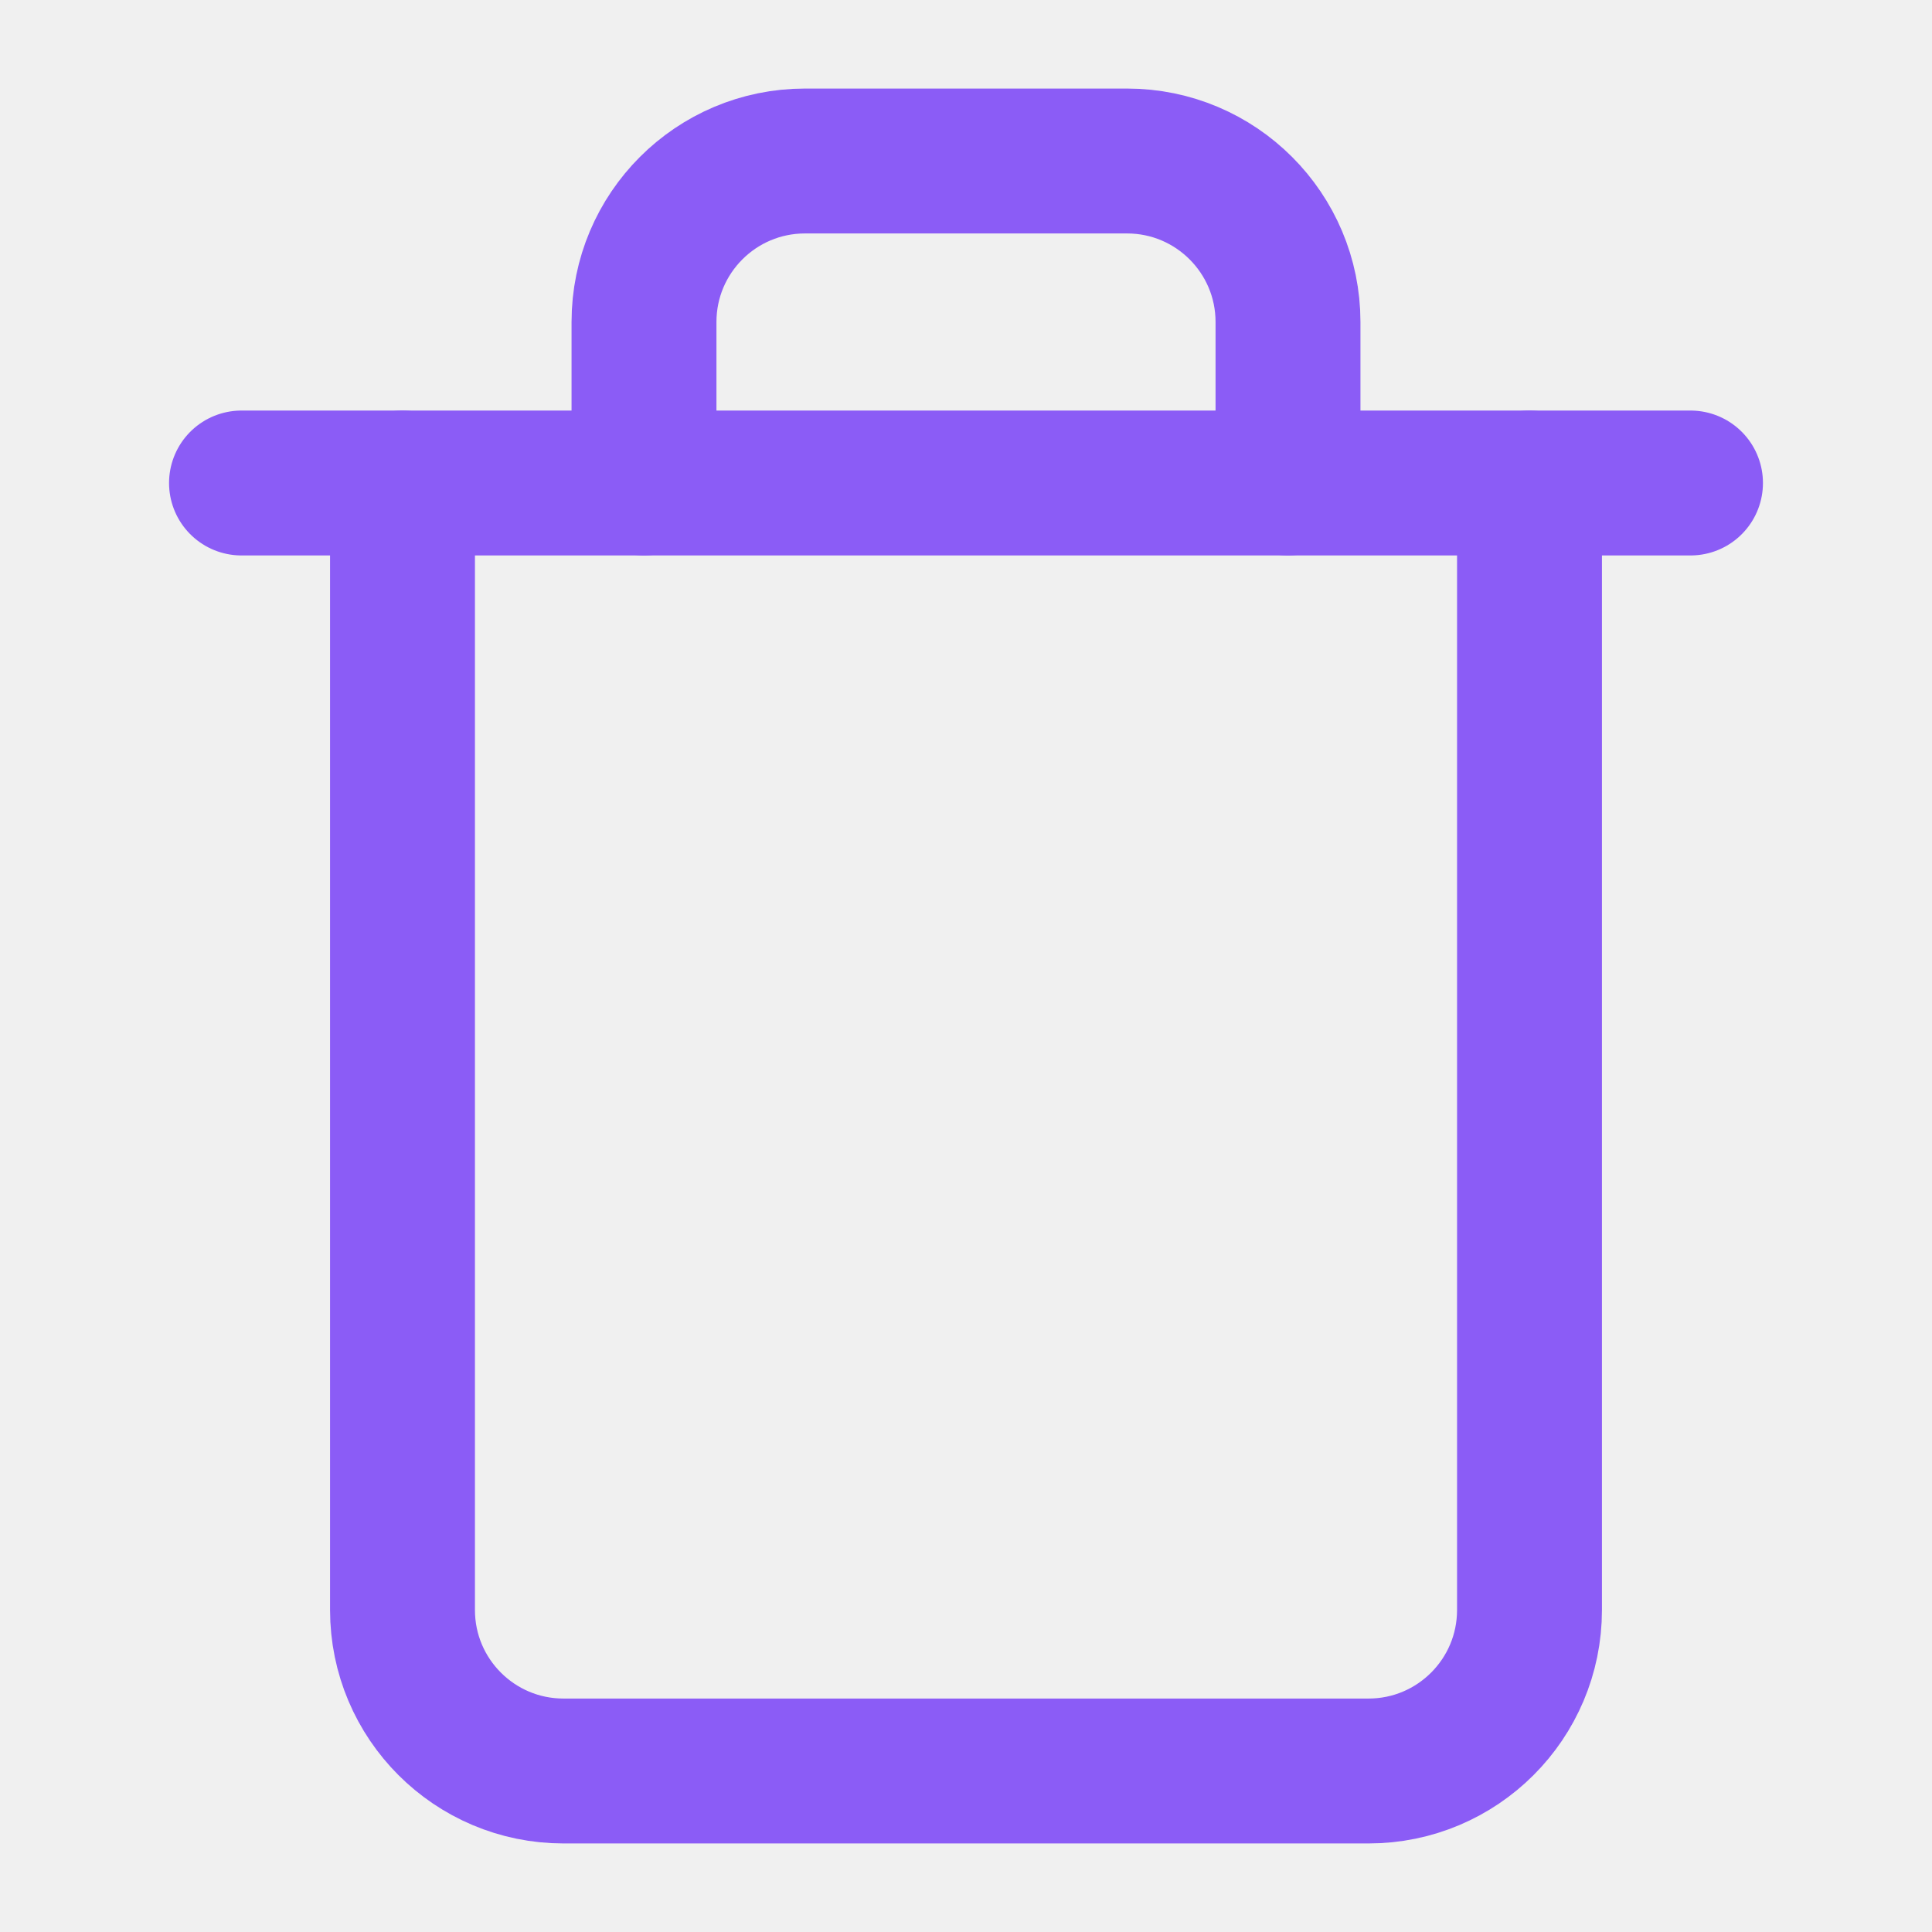
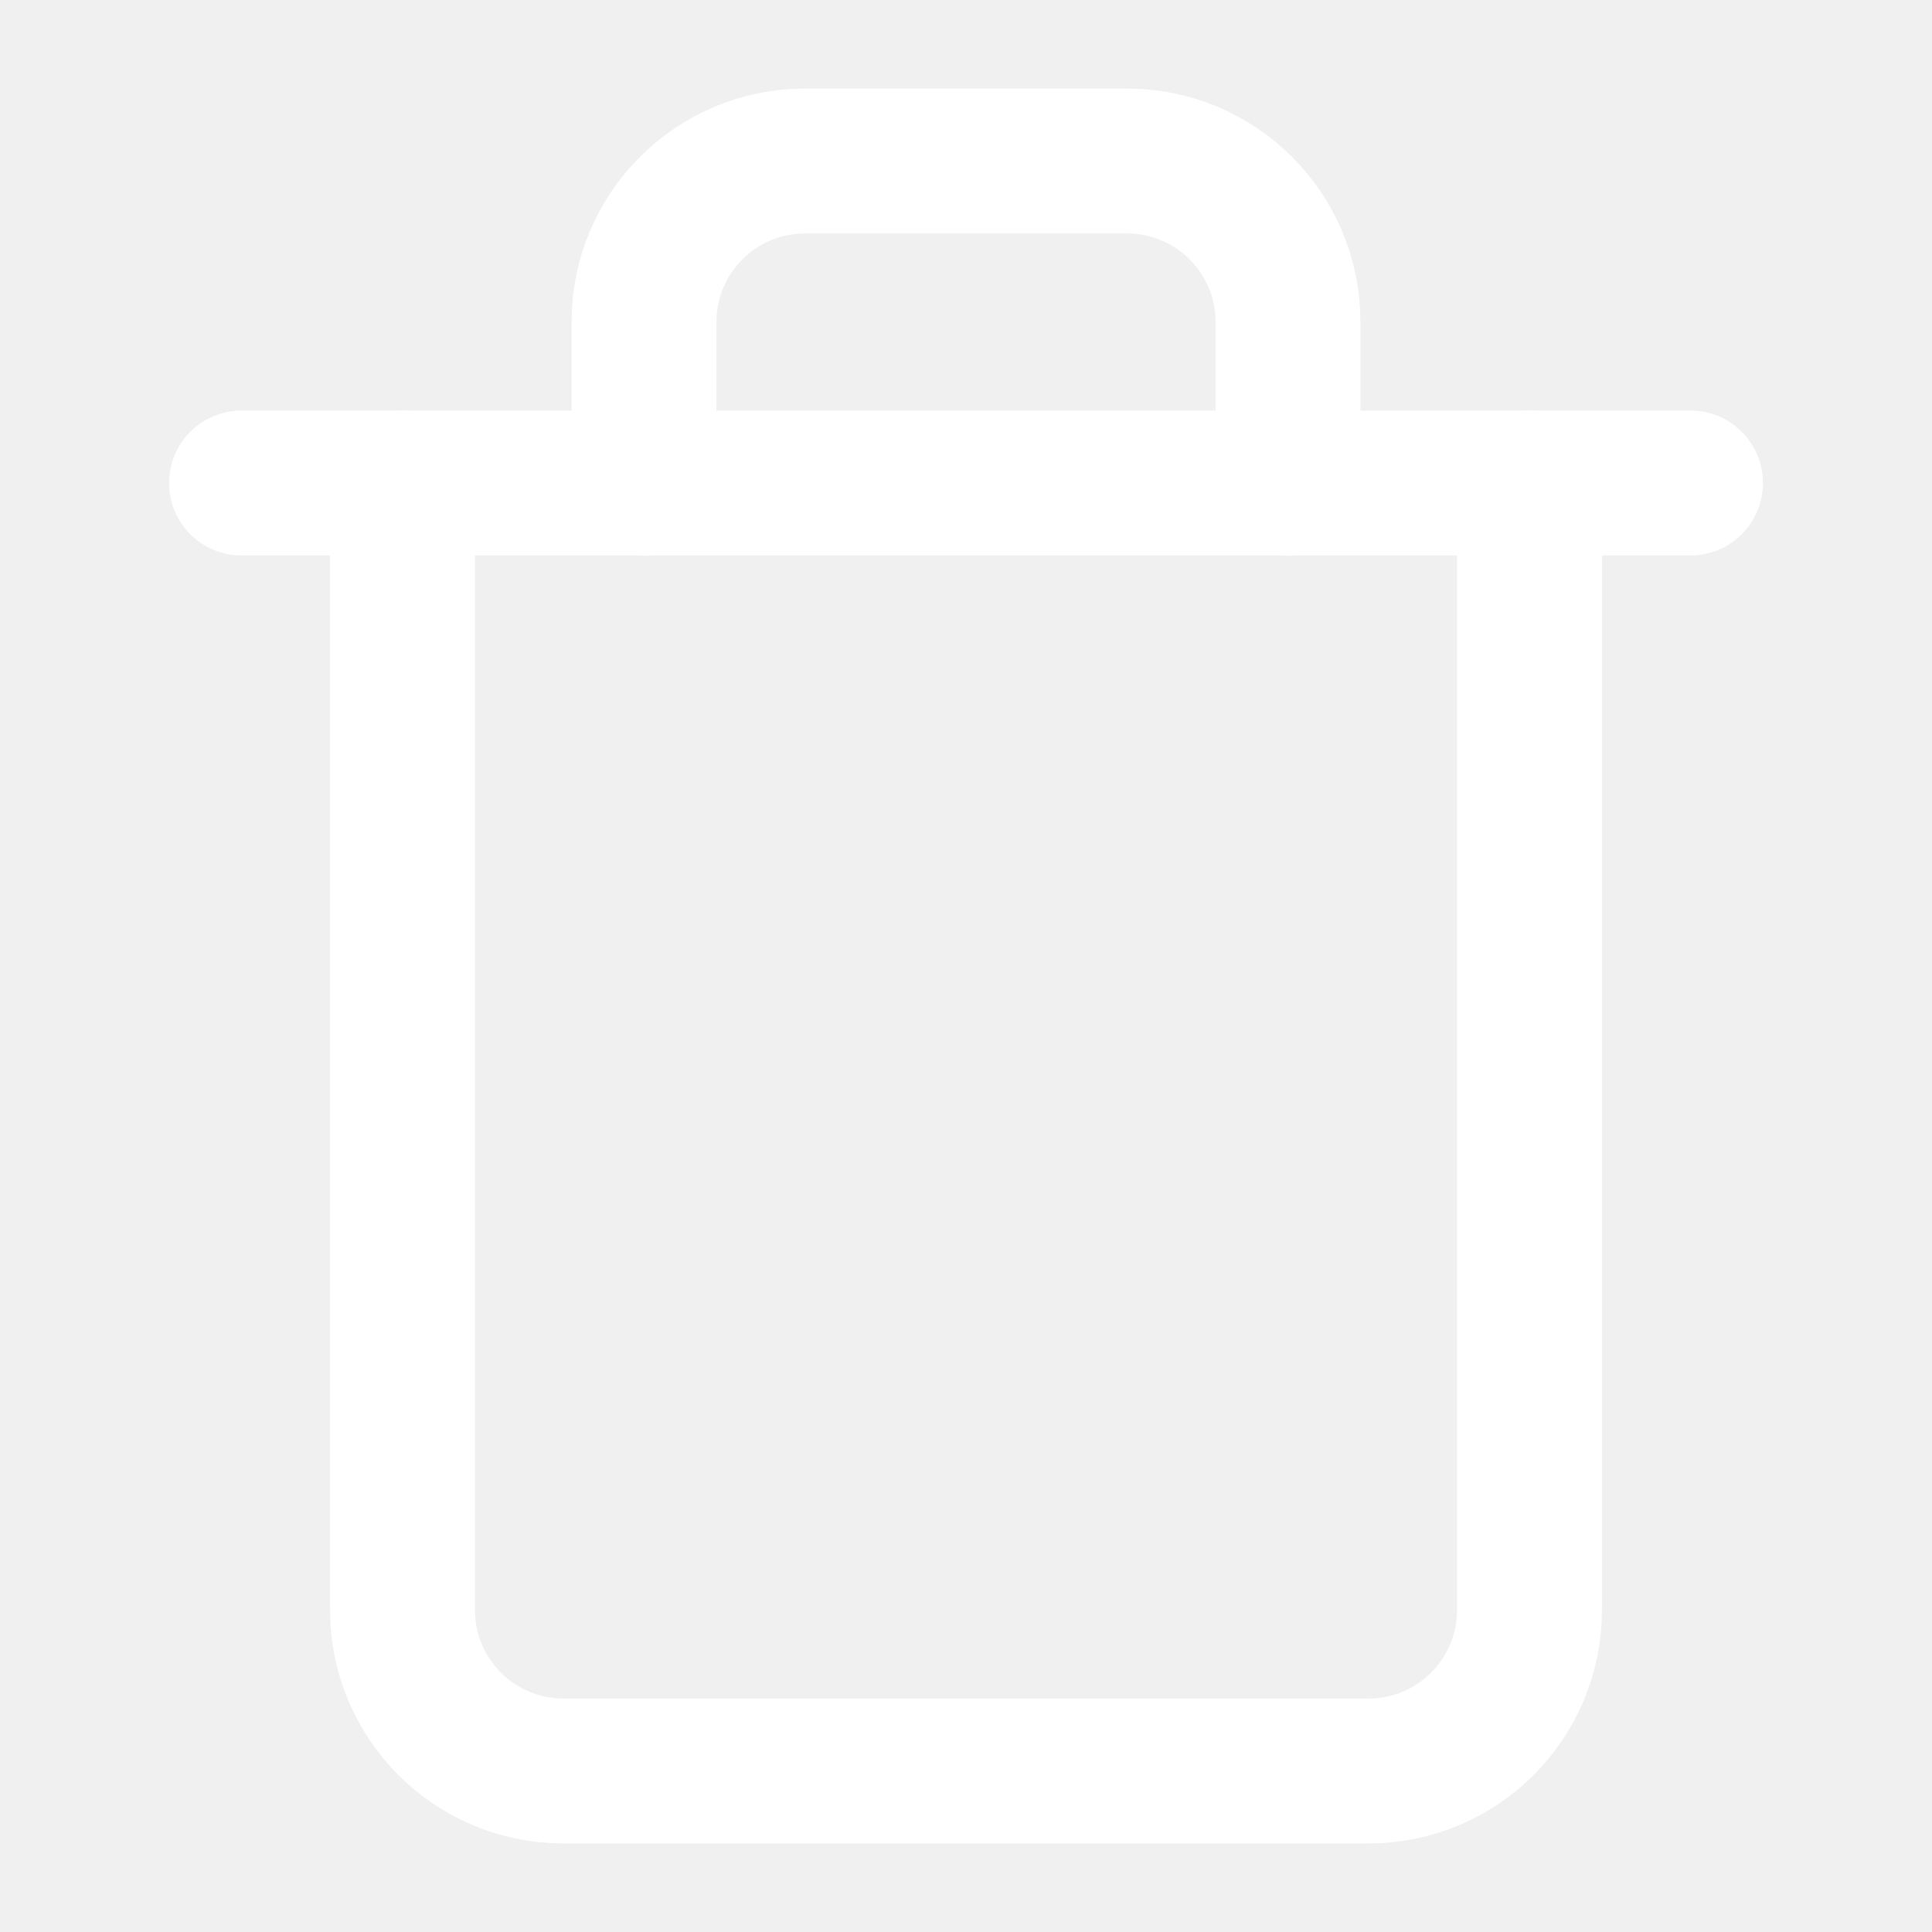
- <svg xmlns="http://www.w3.org/2000/svg" width="24" height="24" viewBox="0 0 24 24" fill="none" stroke="#8B5CF6" stroke-width="1.8" stroke-linecap="round" stroke-linejoin="round">
+ <svg xmlns="http://www.w3.org/2000/svg" width="24" height="24" viewBox="0 0 24 24" fill="none" stroke="#FFFFFF" stroke-width="1.8" stroke-linecap="round" stroke-linejoin="round">
  <path d="M3 6h18" />
  <path d="M19 6v14a2 2 0 0 1-2 2H7a2 2 0 0 1-2-2V6" />
  <path d="M8 6V4a2 2 0 0 1 2-2h4a2 2 0 0 1 2 2v2" />
</svg>
